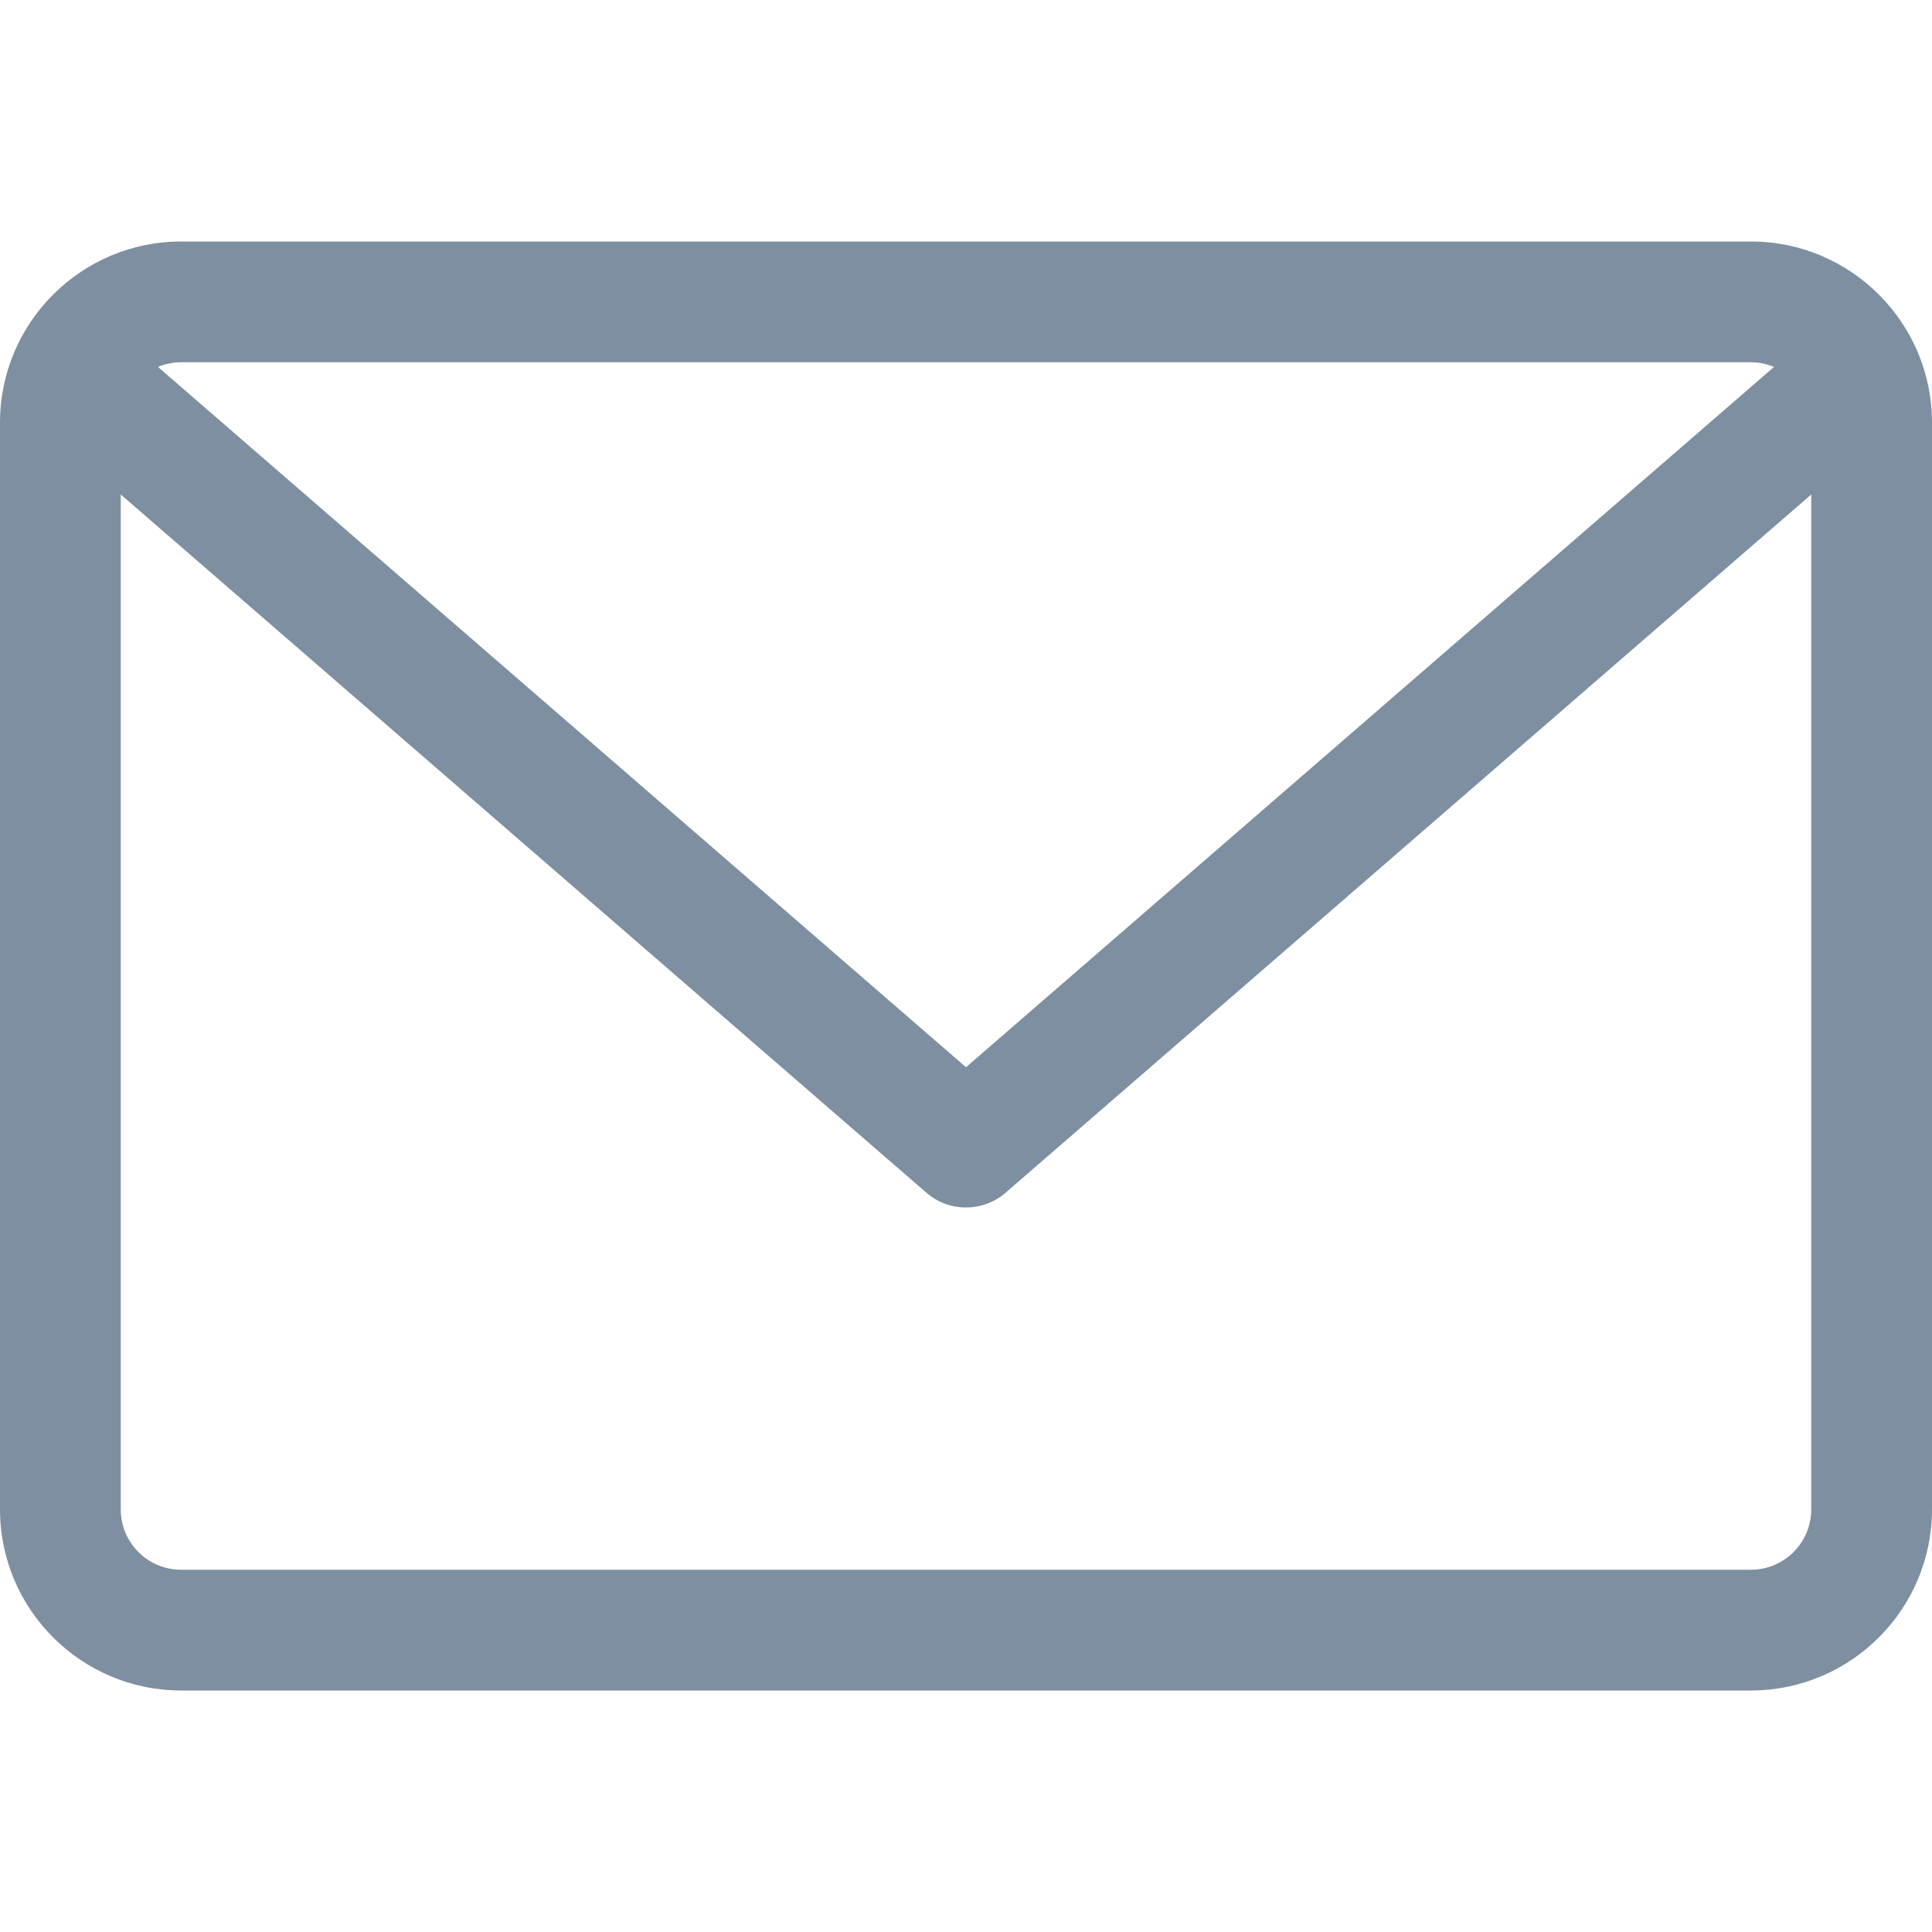
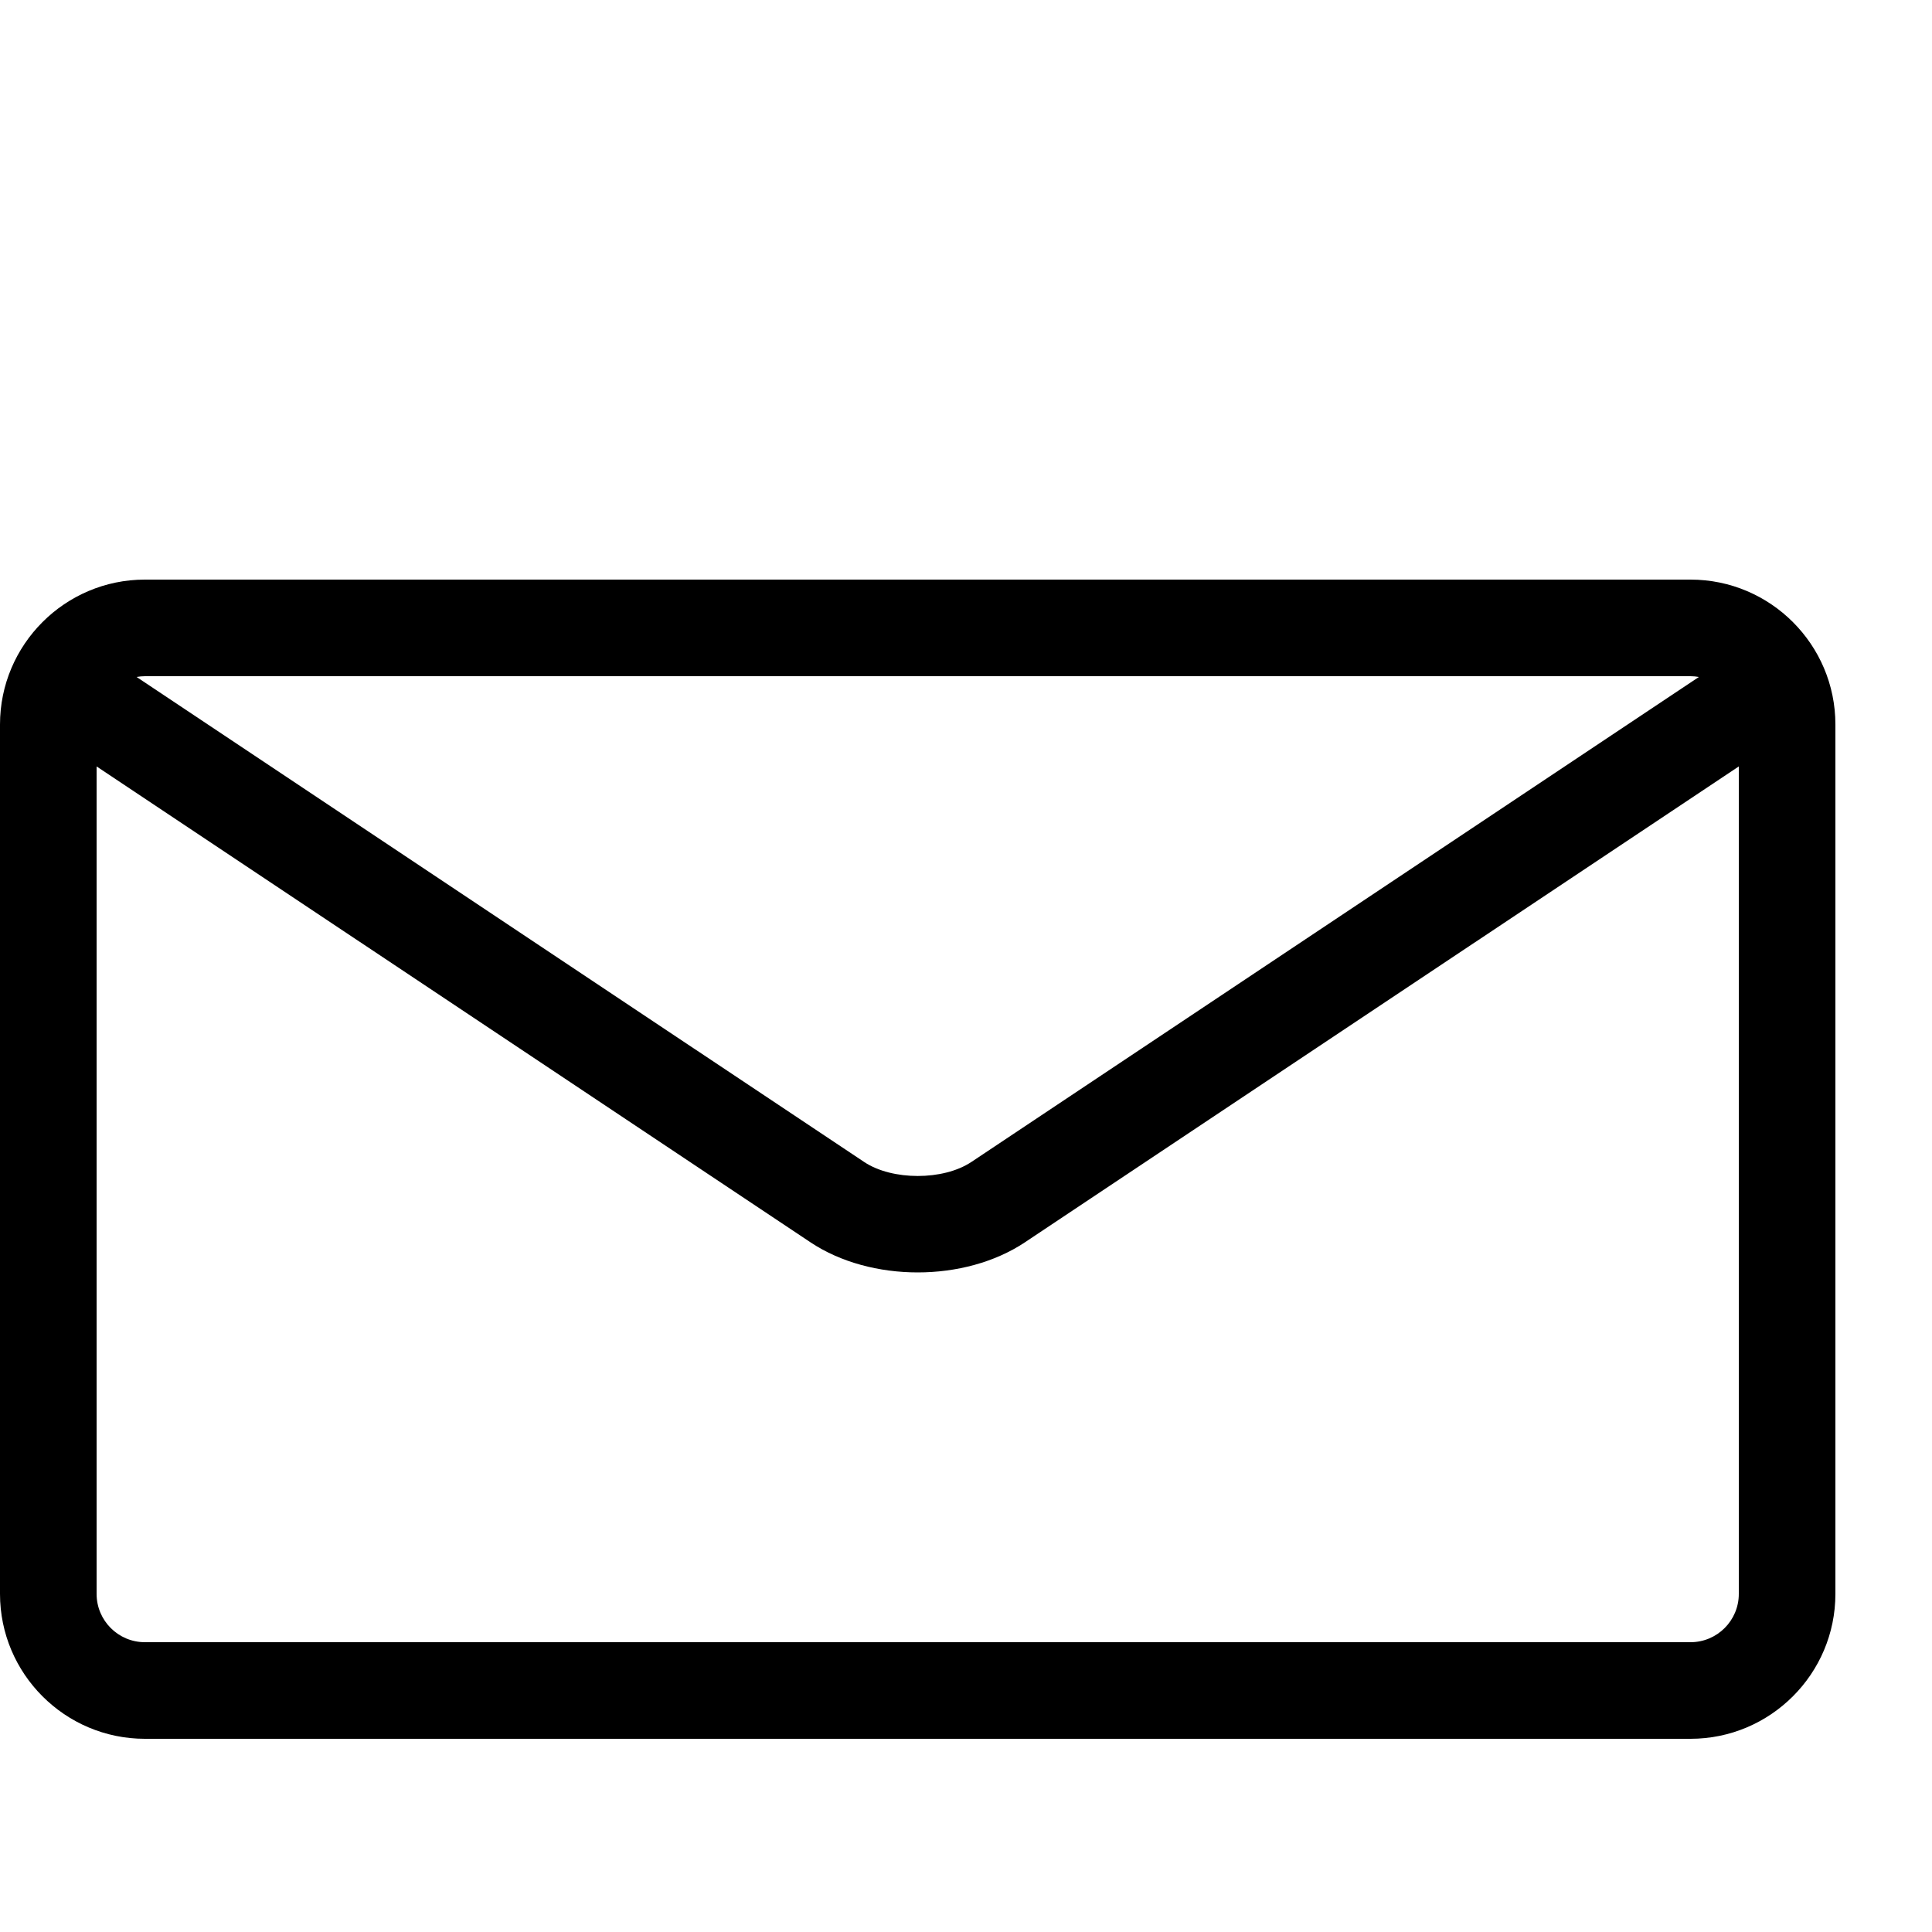
- <svg xmlns="http://www.w3.org/2000/svg" id="Capa_1" enable-background="new 0 0 479.058 479.058" height="512" viewBox="0 0 479.058 479.058" width="512" fill="#7e8fa1">
-   <path d="m434.146 59.882h-389.234c-24.766 0-44.912 20.146-44.912 44.912v269.47c0 24.766 20.146 44.912 44.912 44.912h389.234c24.766 0 44.912-20.146 44.912-44.912v-269.47c0-24.766-20.146-44.912-44.912-44.912zm0 29.941c2.034 0 3.969.422 5.738 1.159l-200.355 173.649-200.356-173.649c1.769-.736 3.704-1.159 5.738-1.159zm0 299.411h-389.234c-8.26 0-14.971-6.71-14.971-14.971v-251.648l199.778 173.141c2.822 2.441 6.316 3.655 9.81 3.655s6.988-1.213 9.81-3.655l199.778-173.141v251.649c-.001 8.26-6.711 14.97-14.971 14.97z" />
+ <svg xmlns="http://www.w3.org/2000/svg" version="1.1" width="20" height="20" viewBox="0 0 20 20">
+   <path fill="#000000" d="M17.5 6h-16c-0.827 0-1.5 0.673-1.5 1.5v9c0 0.827 0.673 1.5 1.5 1.5h16c0.827 0 1.5-0.673 1.5-1.5v-9c0-0.827-0.673-1.5-1.5-1.5zM17.5 7c0.030 0 0.058 0.003 0.087 0.008l-7.532 5.021c-0.29 0.193-0.819 0.193-1.109 0l-7.532-5.021c0.028-0.005 0.057-0.008 0.087-0.008h16zM17.5 17h-16c-0.276 0-0.5-0.224-0.5-0.5v-8.566l7.391 4.927c0.311 0.207 0.71 0.311 1.109 0.311s0.798-0.104 1.109-0.311l7.391-4.927v8.566c0 0.276-0.224 0.5-0.5 0.5z" />
</svg>
